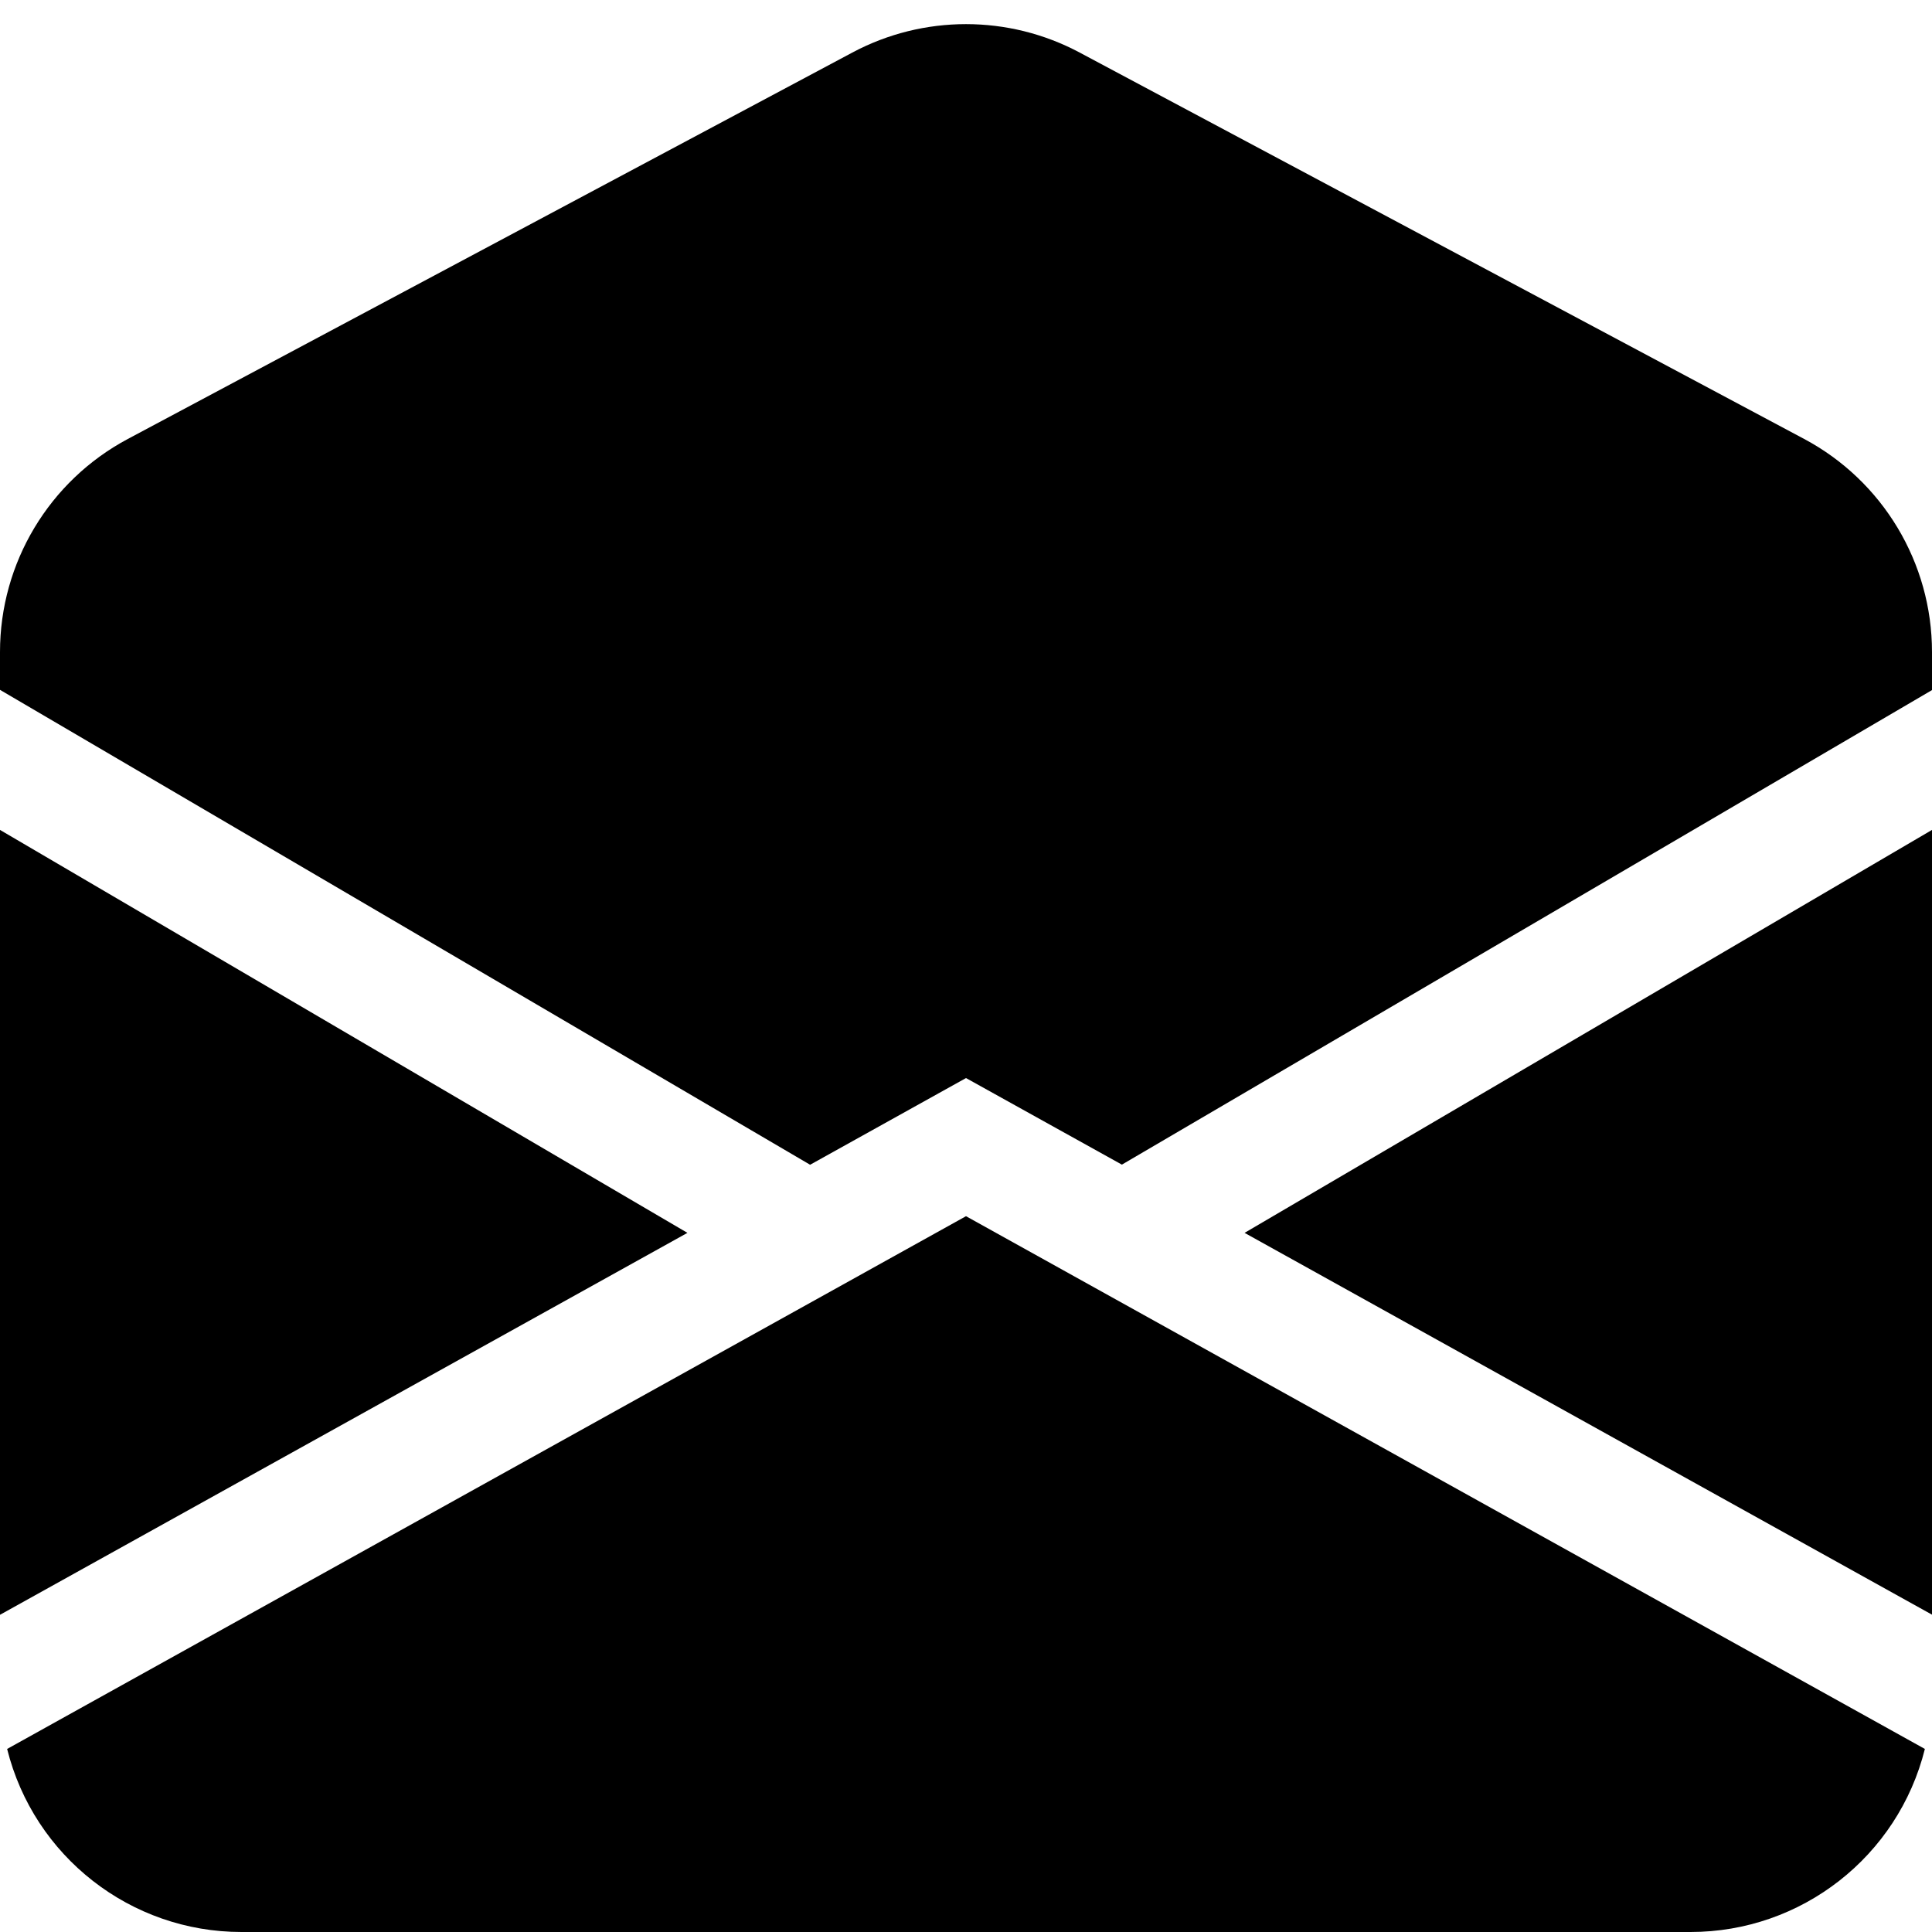
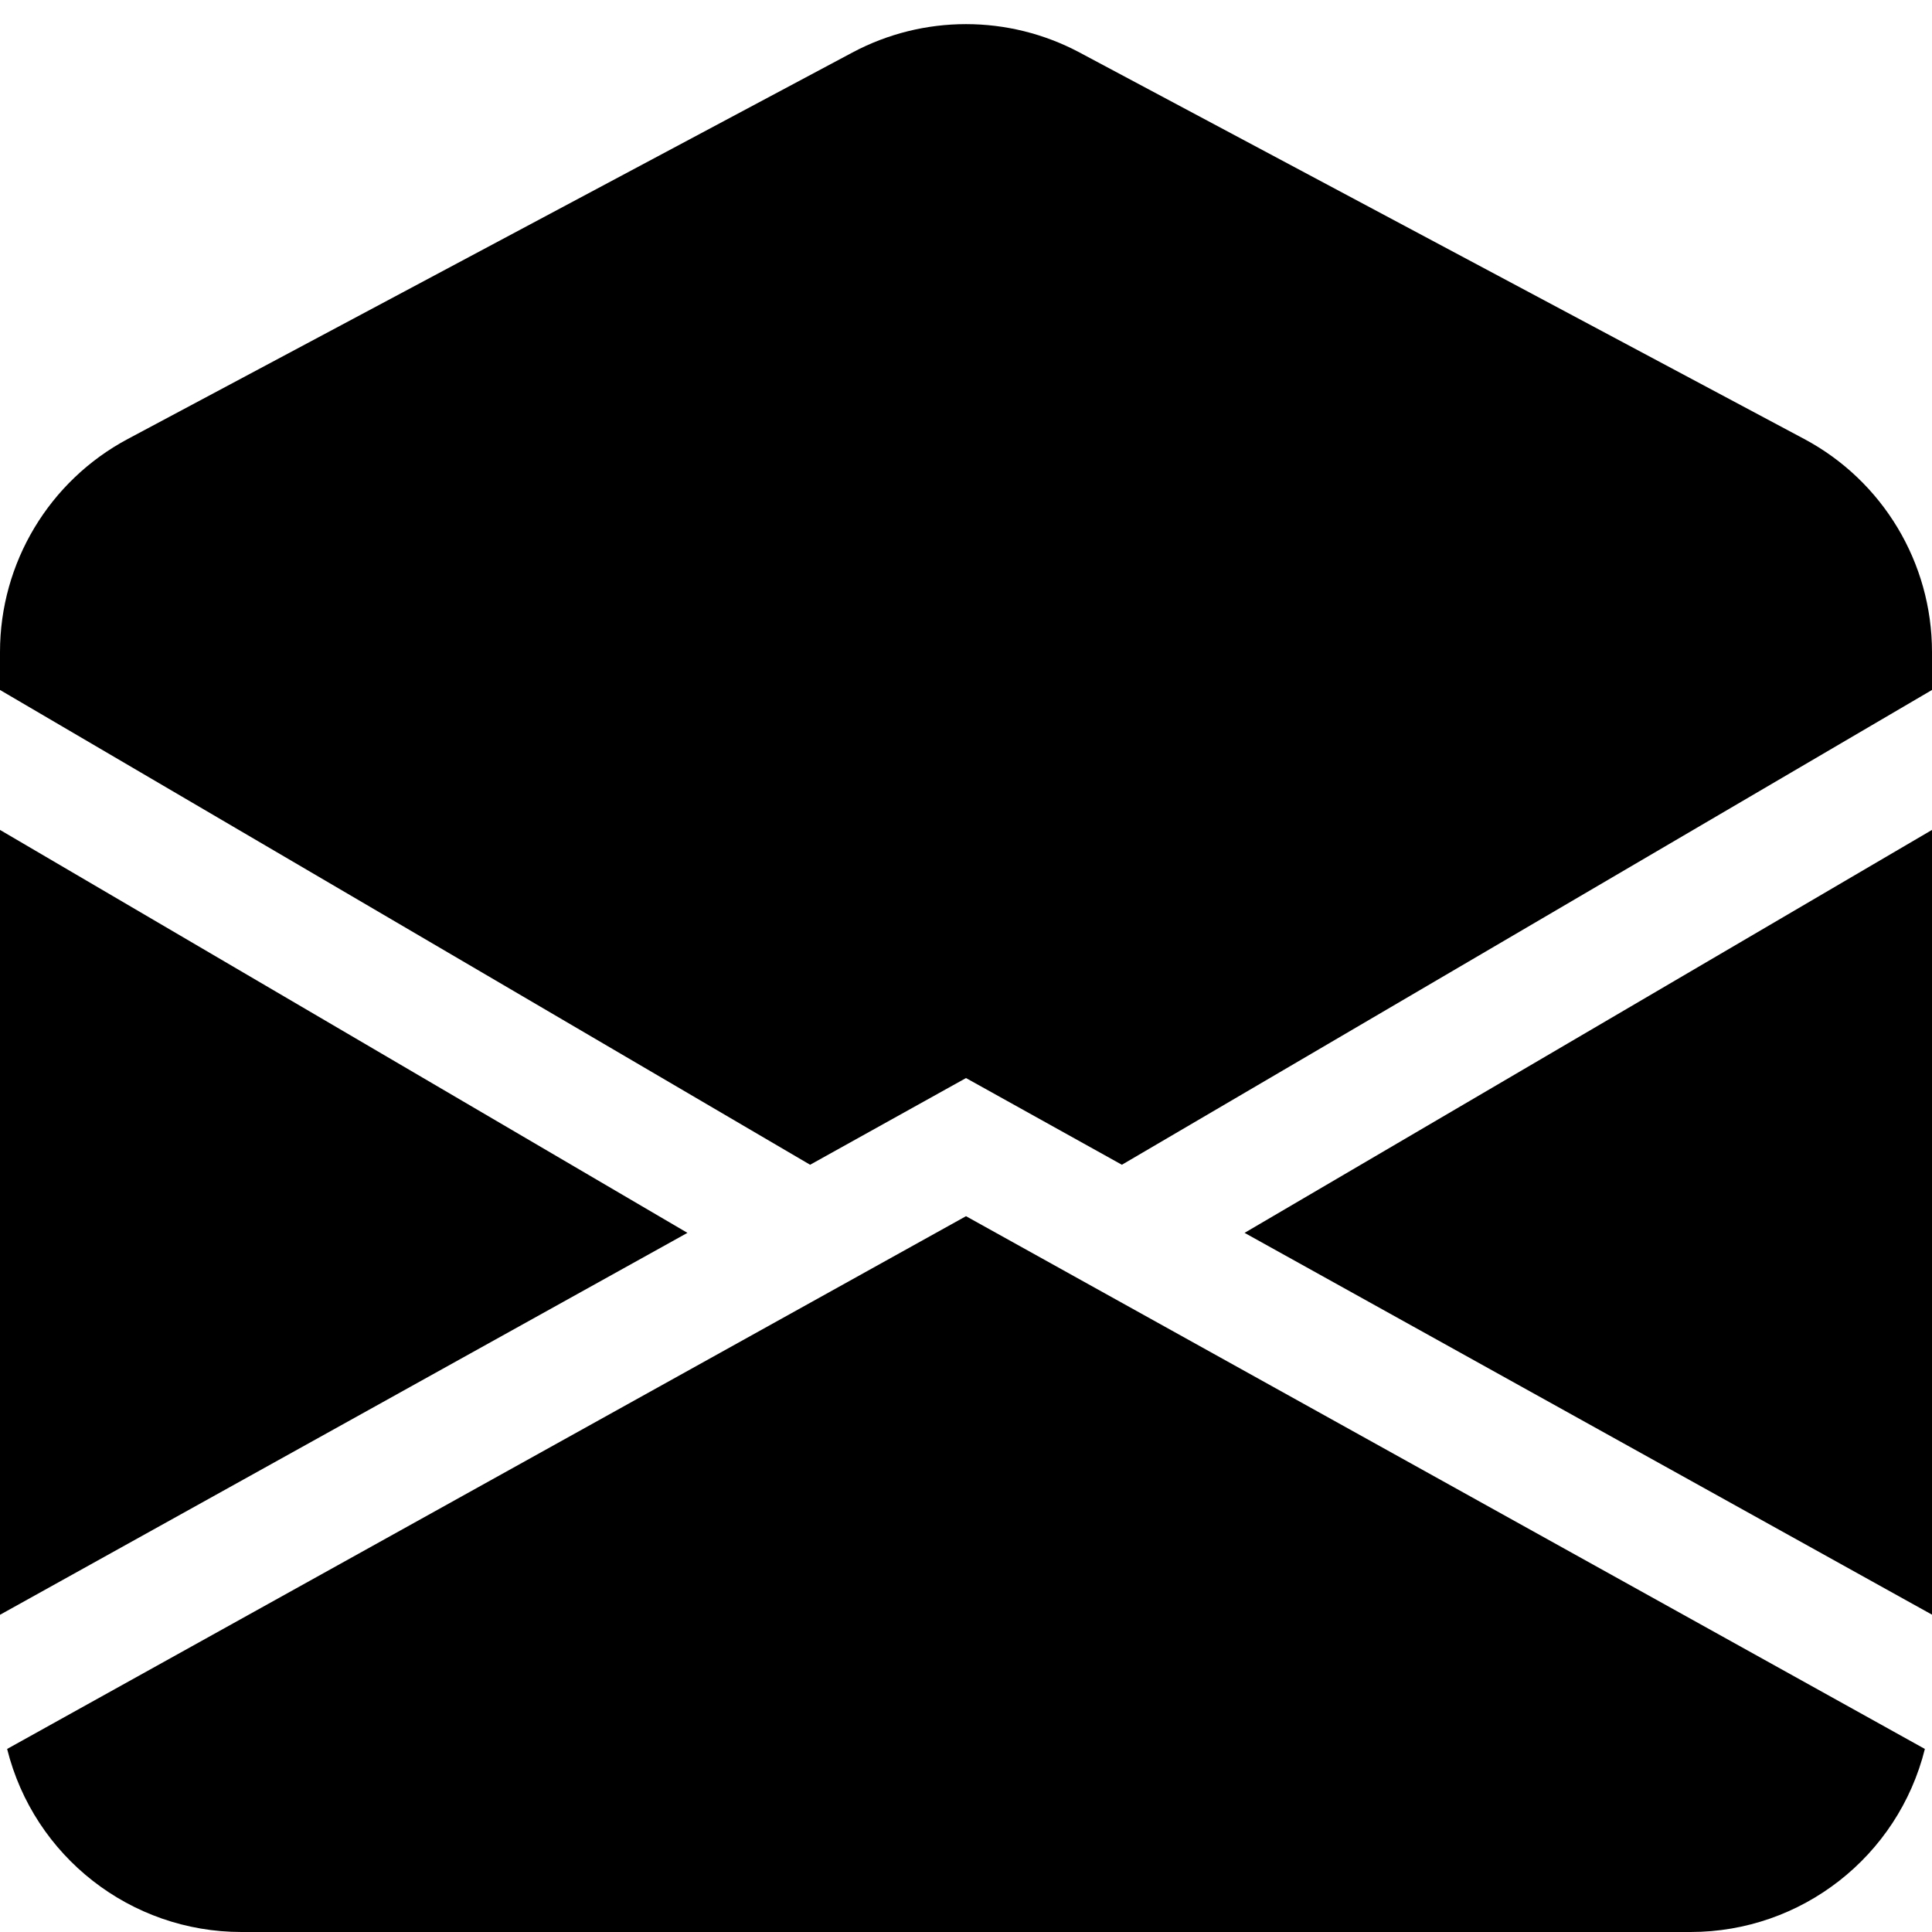
<svg xmlns="http://www.w3.org/2000/svg" width="16" height="16" fill="currentColor" class="bi bi-envelope-open-fill" viewBox="0 0 16 16">
-   <path d="M8.941.435a2 2 0 0 0-1.882 0l-6 3.2A2 2 0 0 0 0 5.4v.313l6.709 3.933L8 8.928l1.291.717L16 5.715V5.4a2 2 0 0 0-1.059-1.765l-6-3.2zM16 6.873l-5.693 3.337L16 13.372v-6.5zm-.059 7.611L8 10.072.059 14.484A2 2 0 0 0 2 16h12a2 2 0 0 0 1.941-1.516zM0 13.373l5.693-3.163L0 6.873v6.5z" />
+   <path d="M8.941.435a2 2 0 0 0-1.882 0l-6 3.2A2 2 0 0 0 0 5.4v.314l6.709 3.932L8 8.928l1.291.718L16 5.714V5.4a2 2 0 0 0-1.059-1.765l-6-3.2ZM16 6.873l-5.693 3.337L16 13.372v-6.5Zm-.059 7.611L8 10.072.059 14.484A2 2 0 0 0 2 16h12a2 2 0 0 0 1.941-1.516ZM0 13.373l5.693-3.163L0 6.873v6.5Z" />
</svg>
